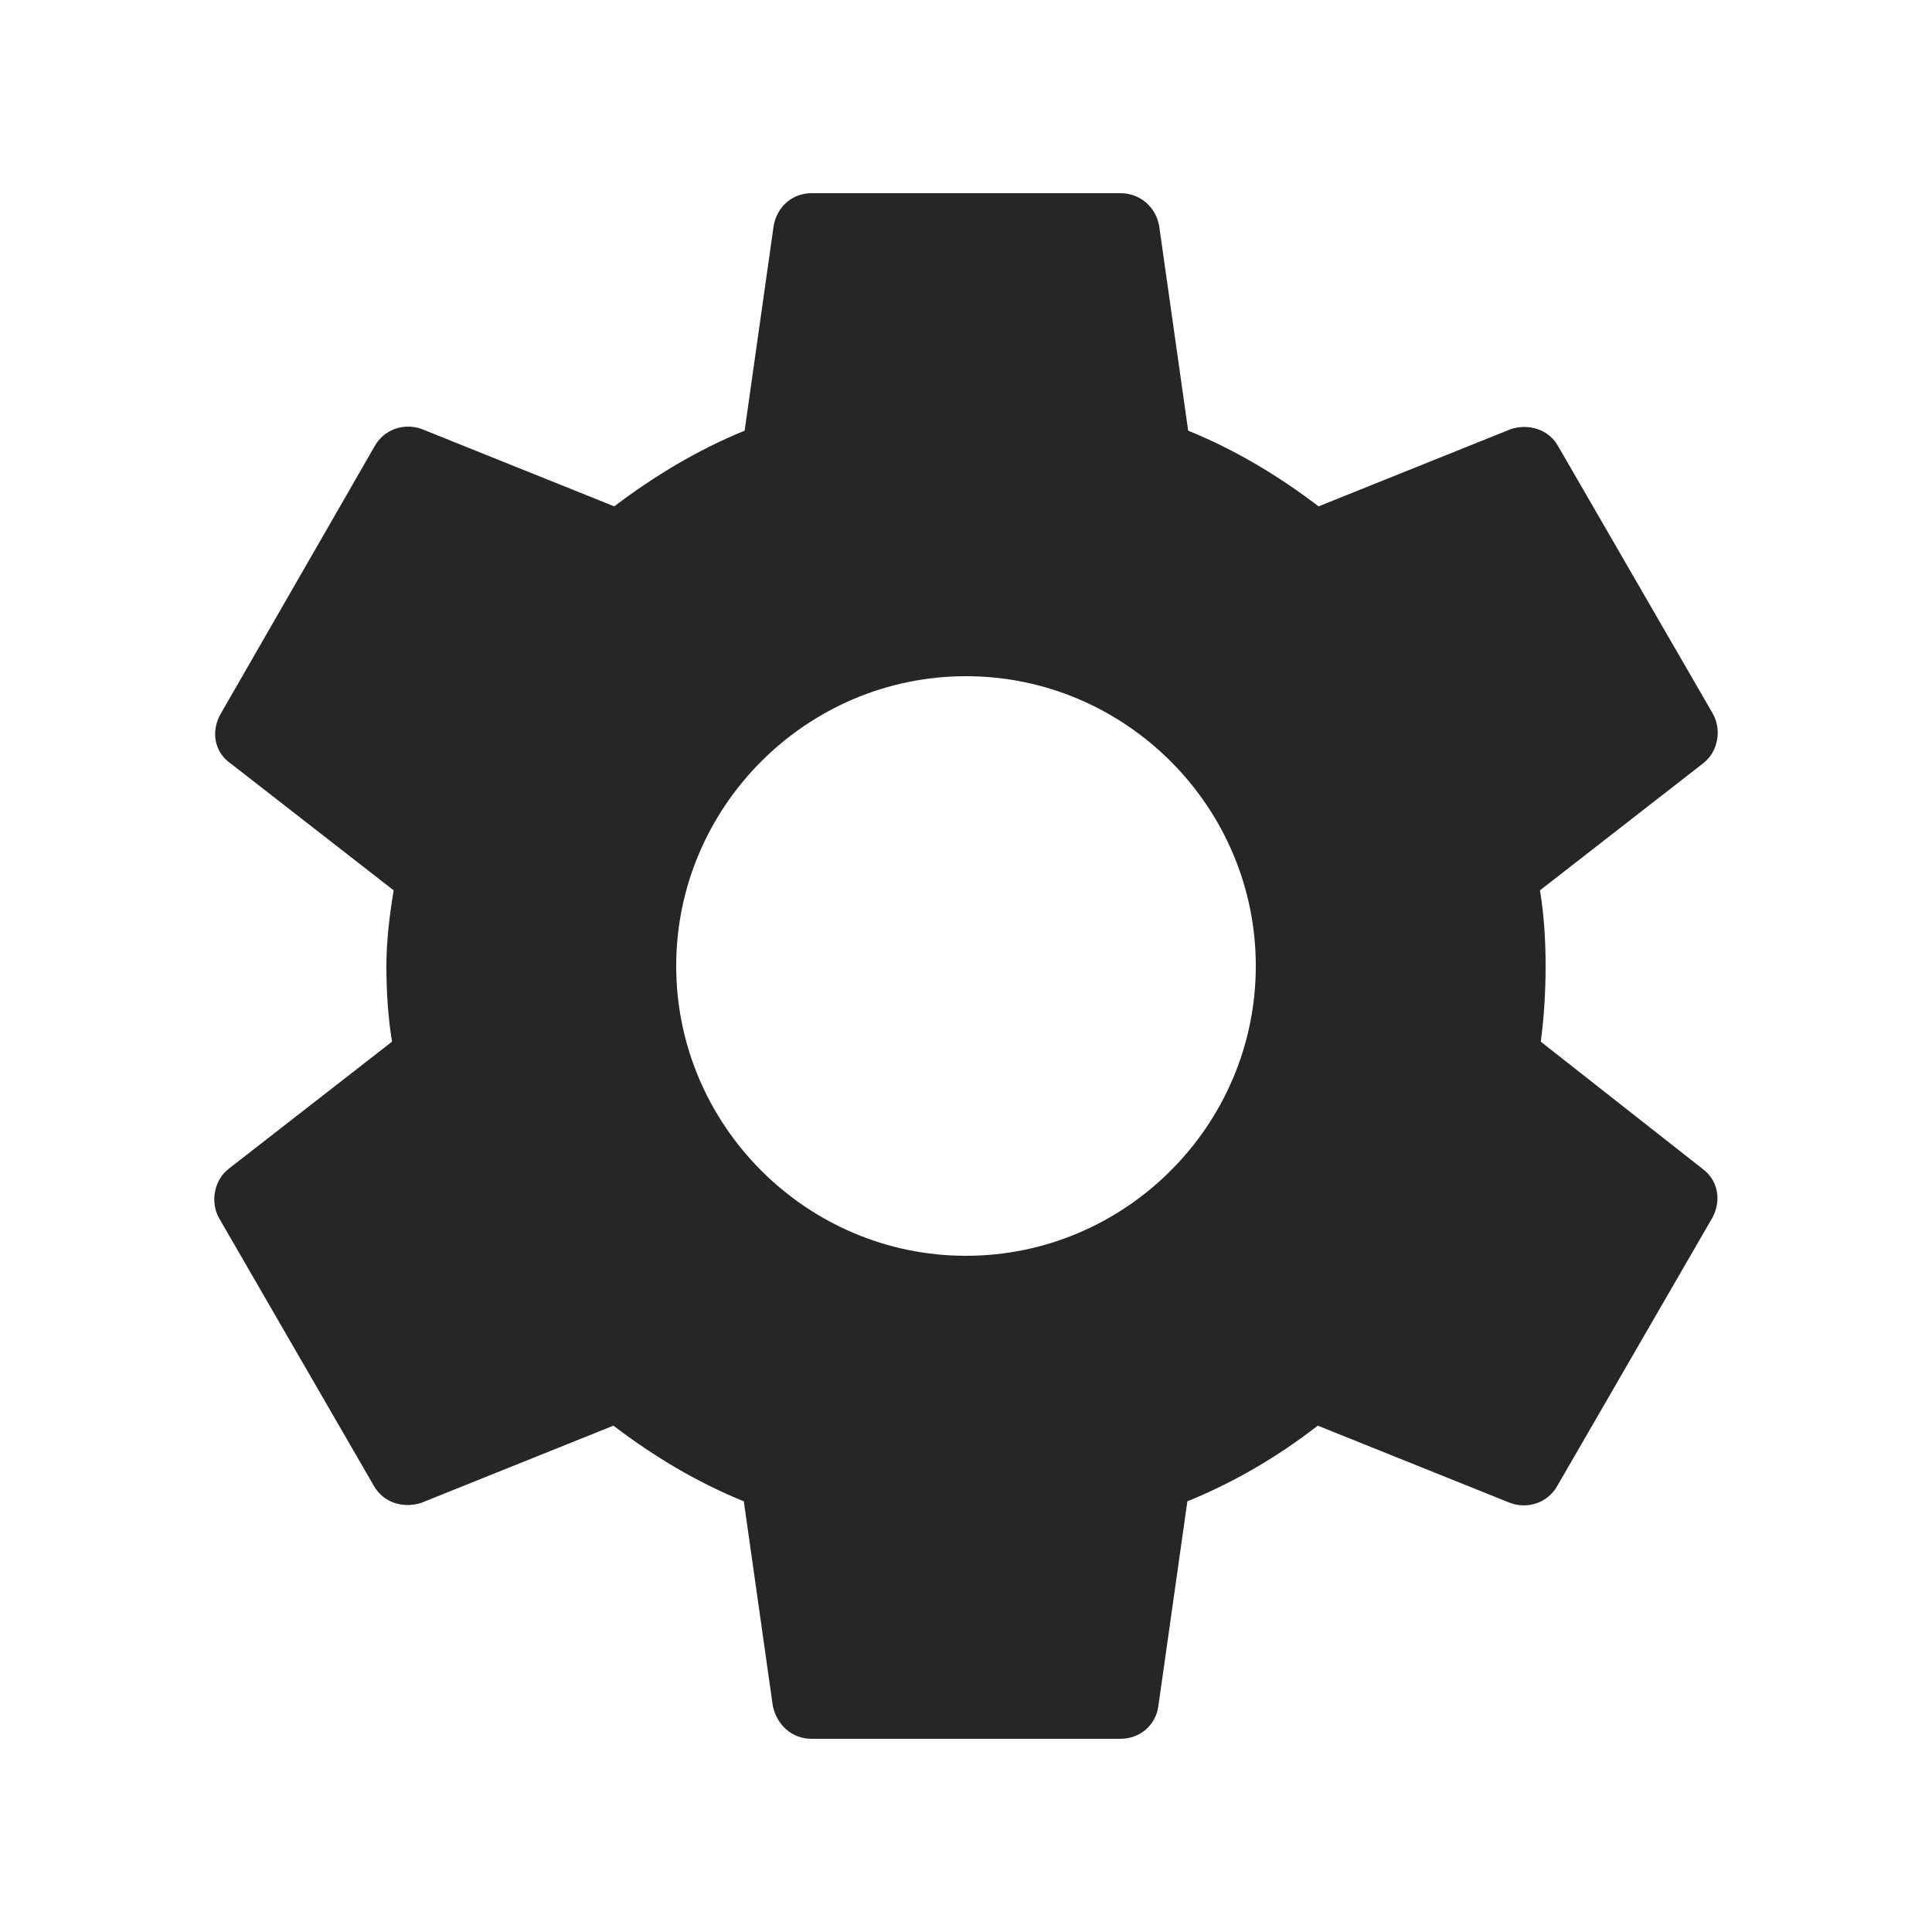
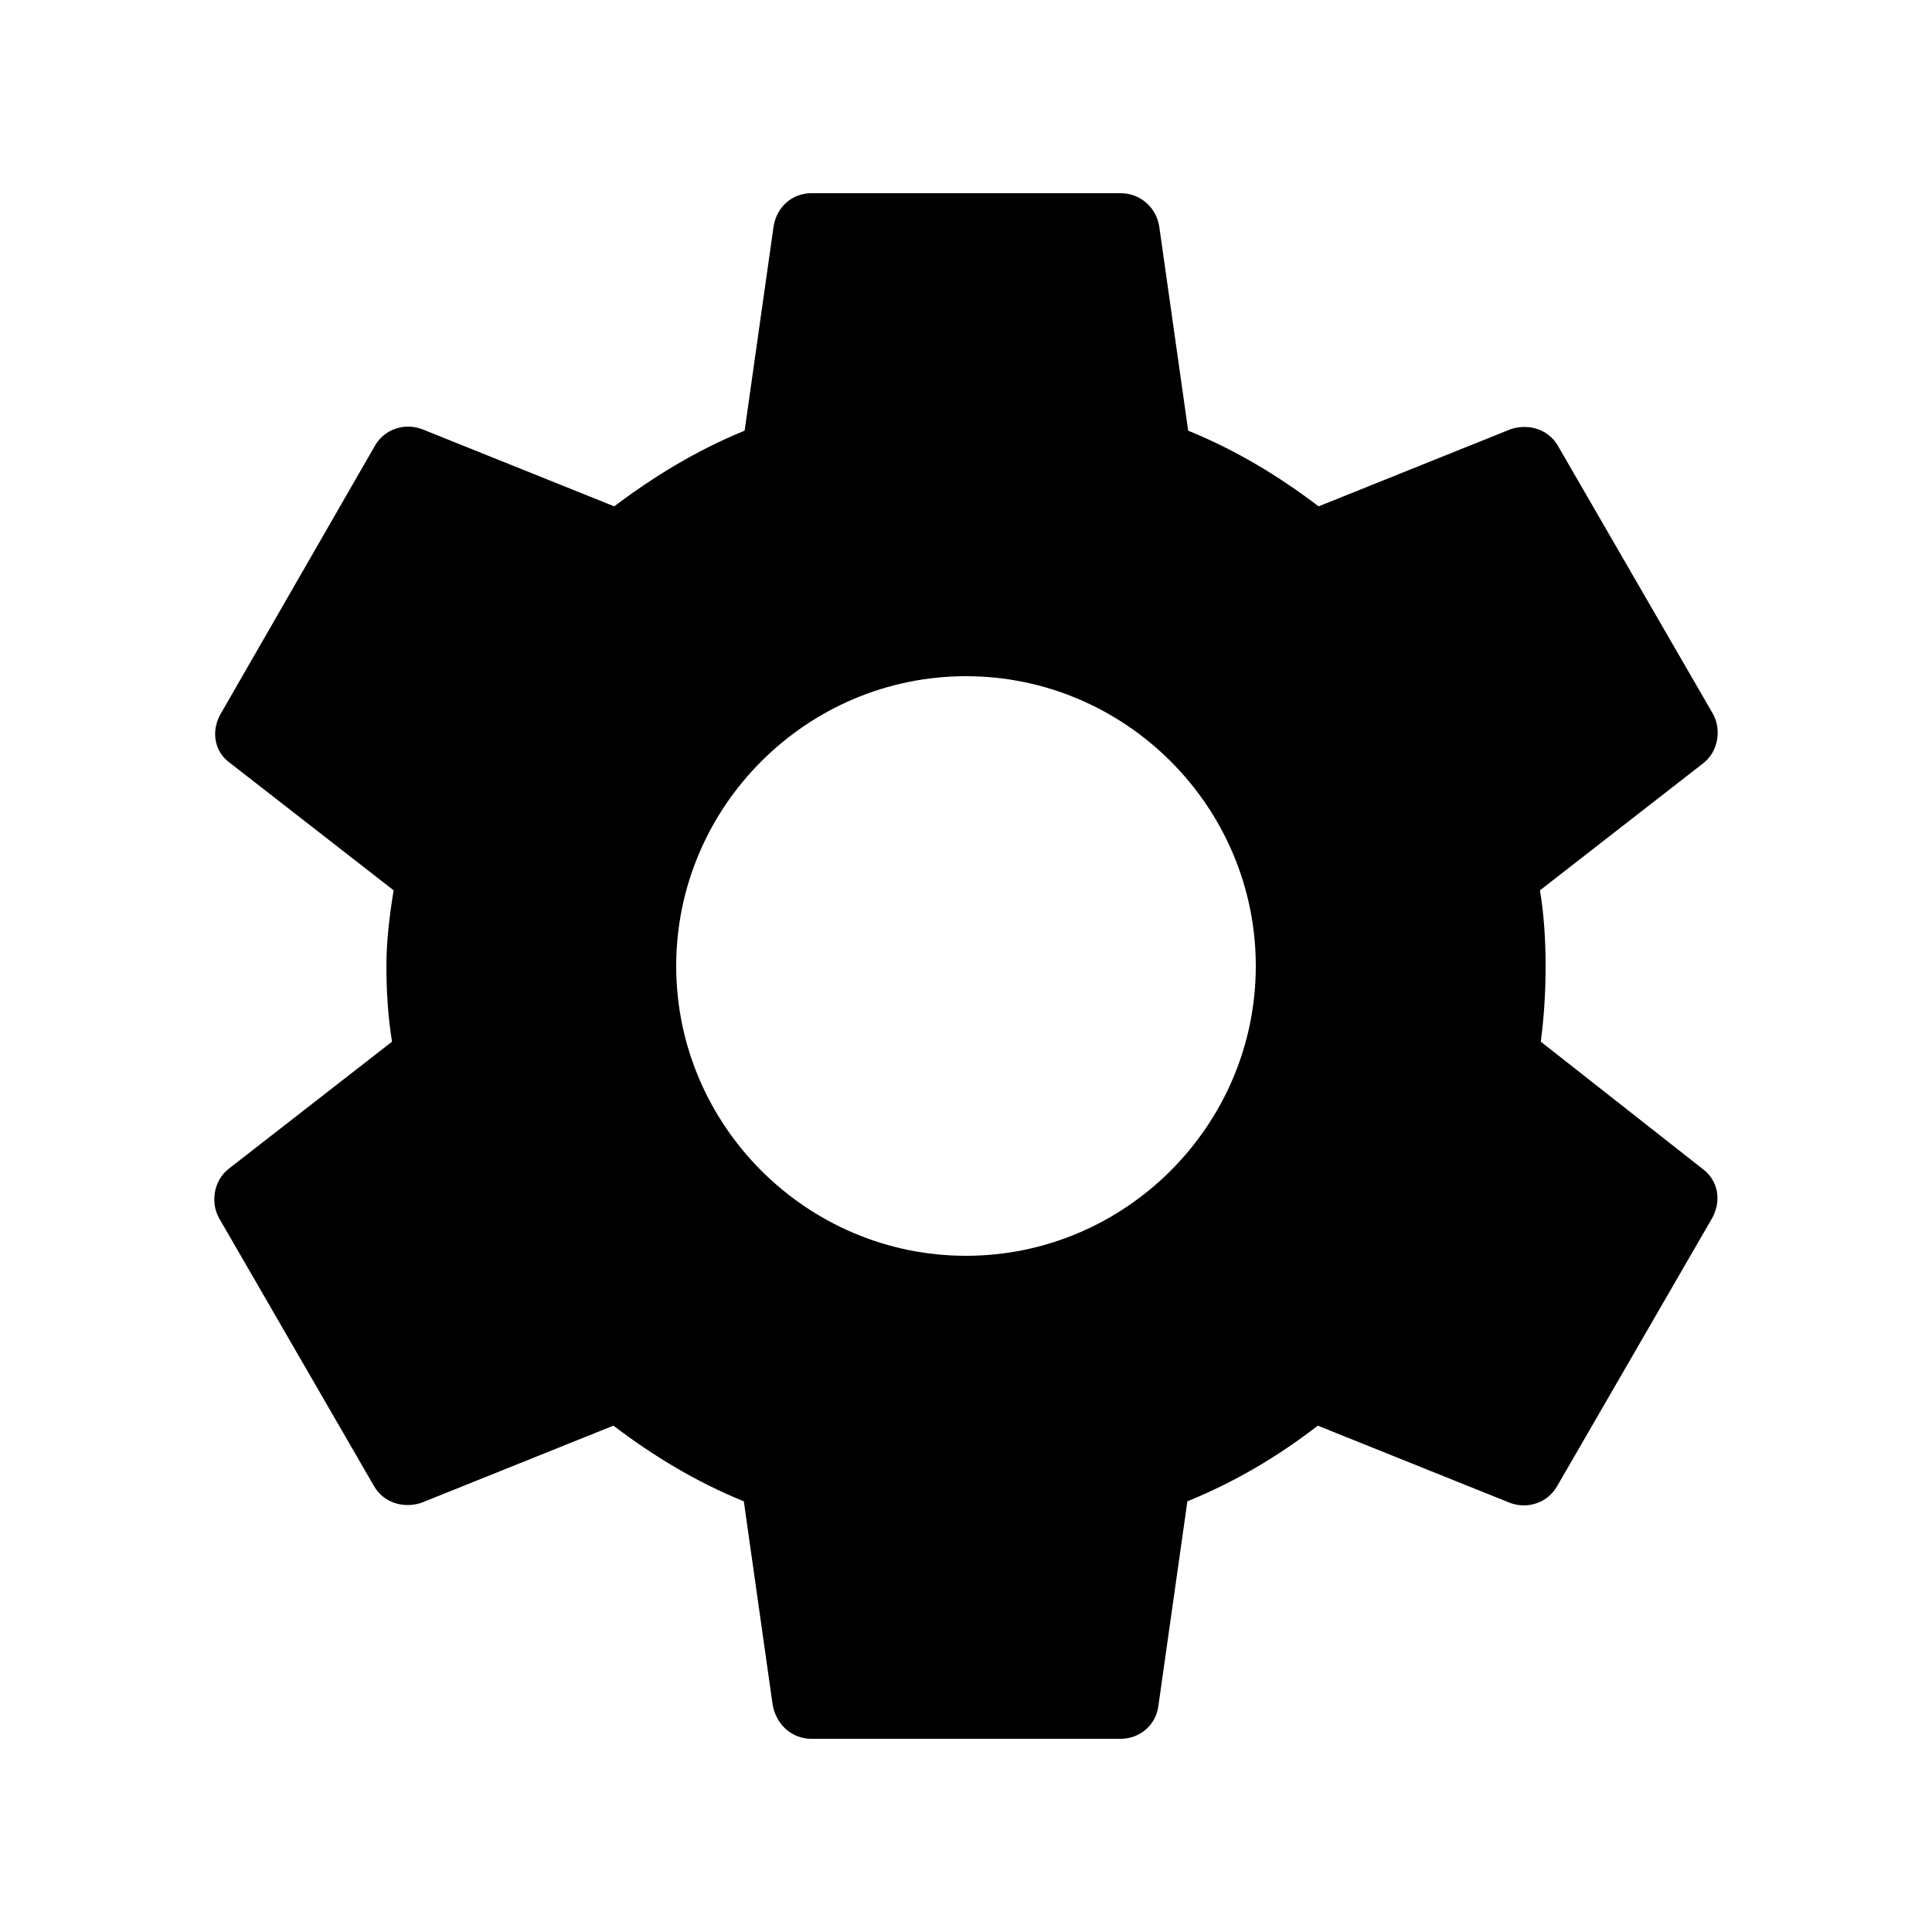
- <svg xmlns="http://www.w3.org/2000/svg" enable-background="new 0 0 24 24" height="24px" viewBox="0 0 24 24" width="24px" fill="#262626">
+ <svg xmlns="http://www.w3.org/2000/svg" enable-background="new 0 0 24 24" height="100%" viewBox="0 0 24 24" width="100%" fill="currentColor">
  <g>
    <path d="M0,0h24v24H0V0z" fill="none" />
    <path d="M19.14,12.94c0.04-0.3,0.06-0.61,0.06-0.94c0-0.32-0.02-0.64-0.07-0.94l2.03-1.58c0.18-0.14,0.23-0.41,0.12-0.61 l-1.92-3.32c-0.12-0.22-0.37-0.29-0.59-0.22l-2.39,0.96c-0.5-0.38-1.03-0.7-1.62-0.94L14.4,2.81c-0.04-0.24-0.24-0.41-0.48-0.41 h-3.84c-0.24,0-0.43,0.17-0.47,0.41L9.25,5.35C8.66,5.59,8.12,5.92,7.63,6.29L5.24,5.33c-0.22-0.08-0.47,0-0.59,0.22L2.74,8.87 C2.62,9.08,2.66,9.34,2.86,9.48l2.03,1.58C4.84,11.36,4.8,11.69,4.8,12s0.02,0.64,0.07,0.94l-2.03,1.58 c-0.18,0.14-0.23,0.41-0.12,0.61l1.92,3.32c0.12,0.22,0.37,0.29,0.59,0.22l2.39-0.96c0.5,0.38,1.03,0.7,1.62,0.94l0.36,2.54 c0.05,0.24,0.24,0.41,0.48,0.41h3.84c0.24,0,0.44-0.17,0.47-0.41l0.36-2.54c0.59-0.24,1.13-0.56,1.62-0.94l2.39,0.96 c0.22,0.08,0.47,0,0.59-0.22l1.92-3.32c0.12-0.22,0.07-0.47-0.12-0.61L19.14,12.94z M12,15.6c-1.98,0-3.6-1.62-3.6-3.6 s1.62-3.6,3.6-3.6s3.6,1.62,3.6,3.6S13.98,15.6,12,15.6z" />
  </g>
</svg>
